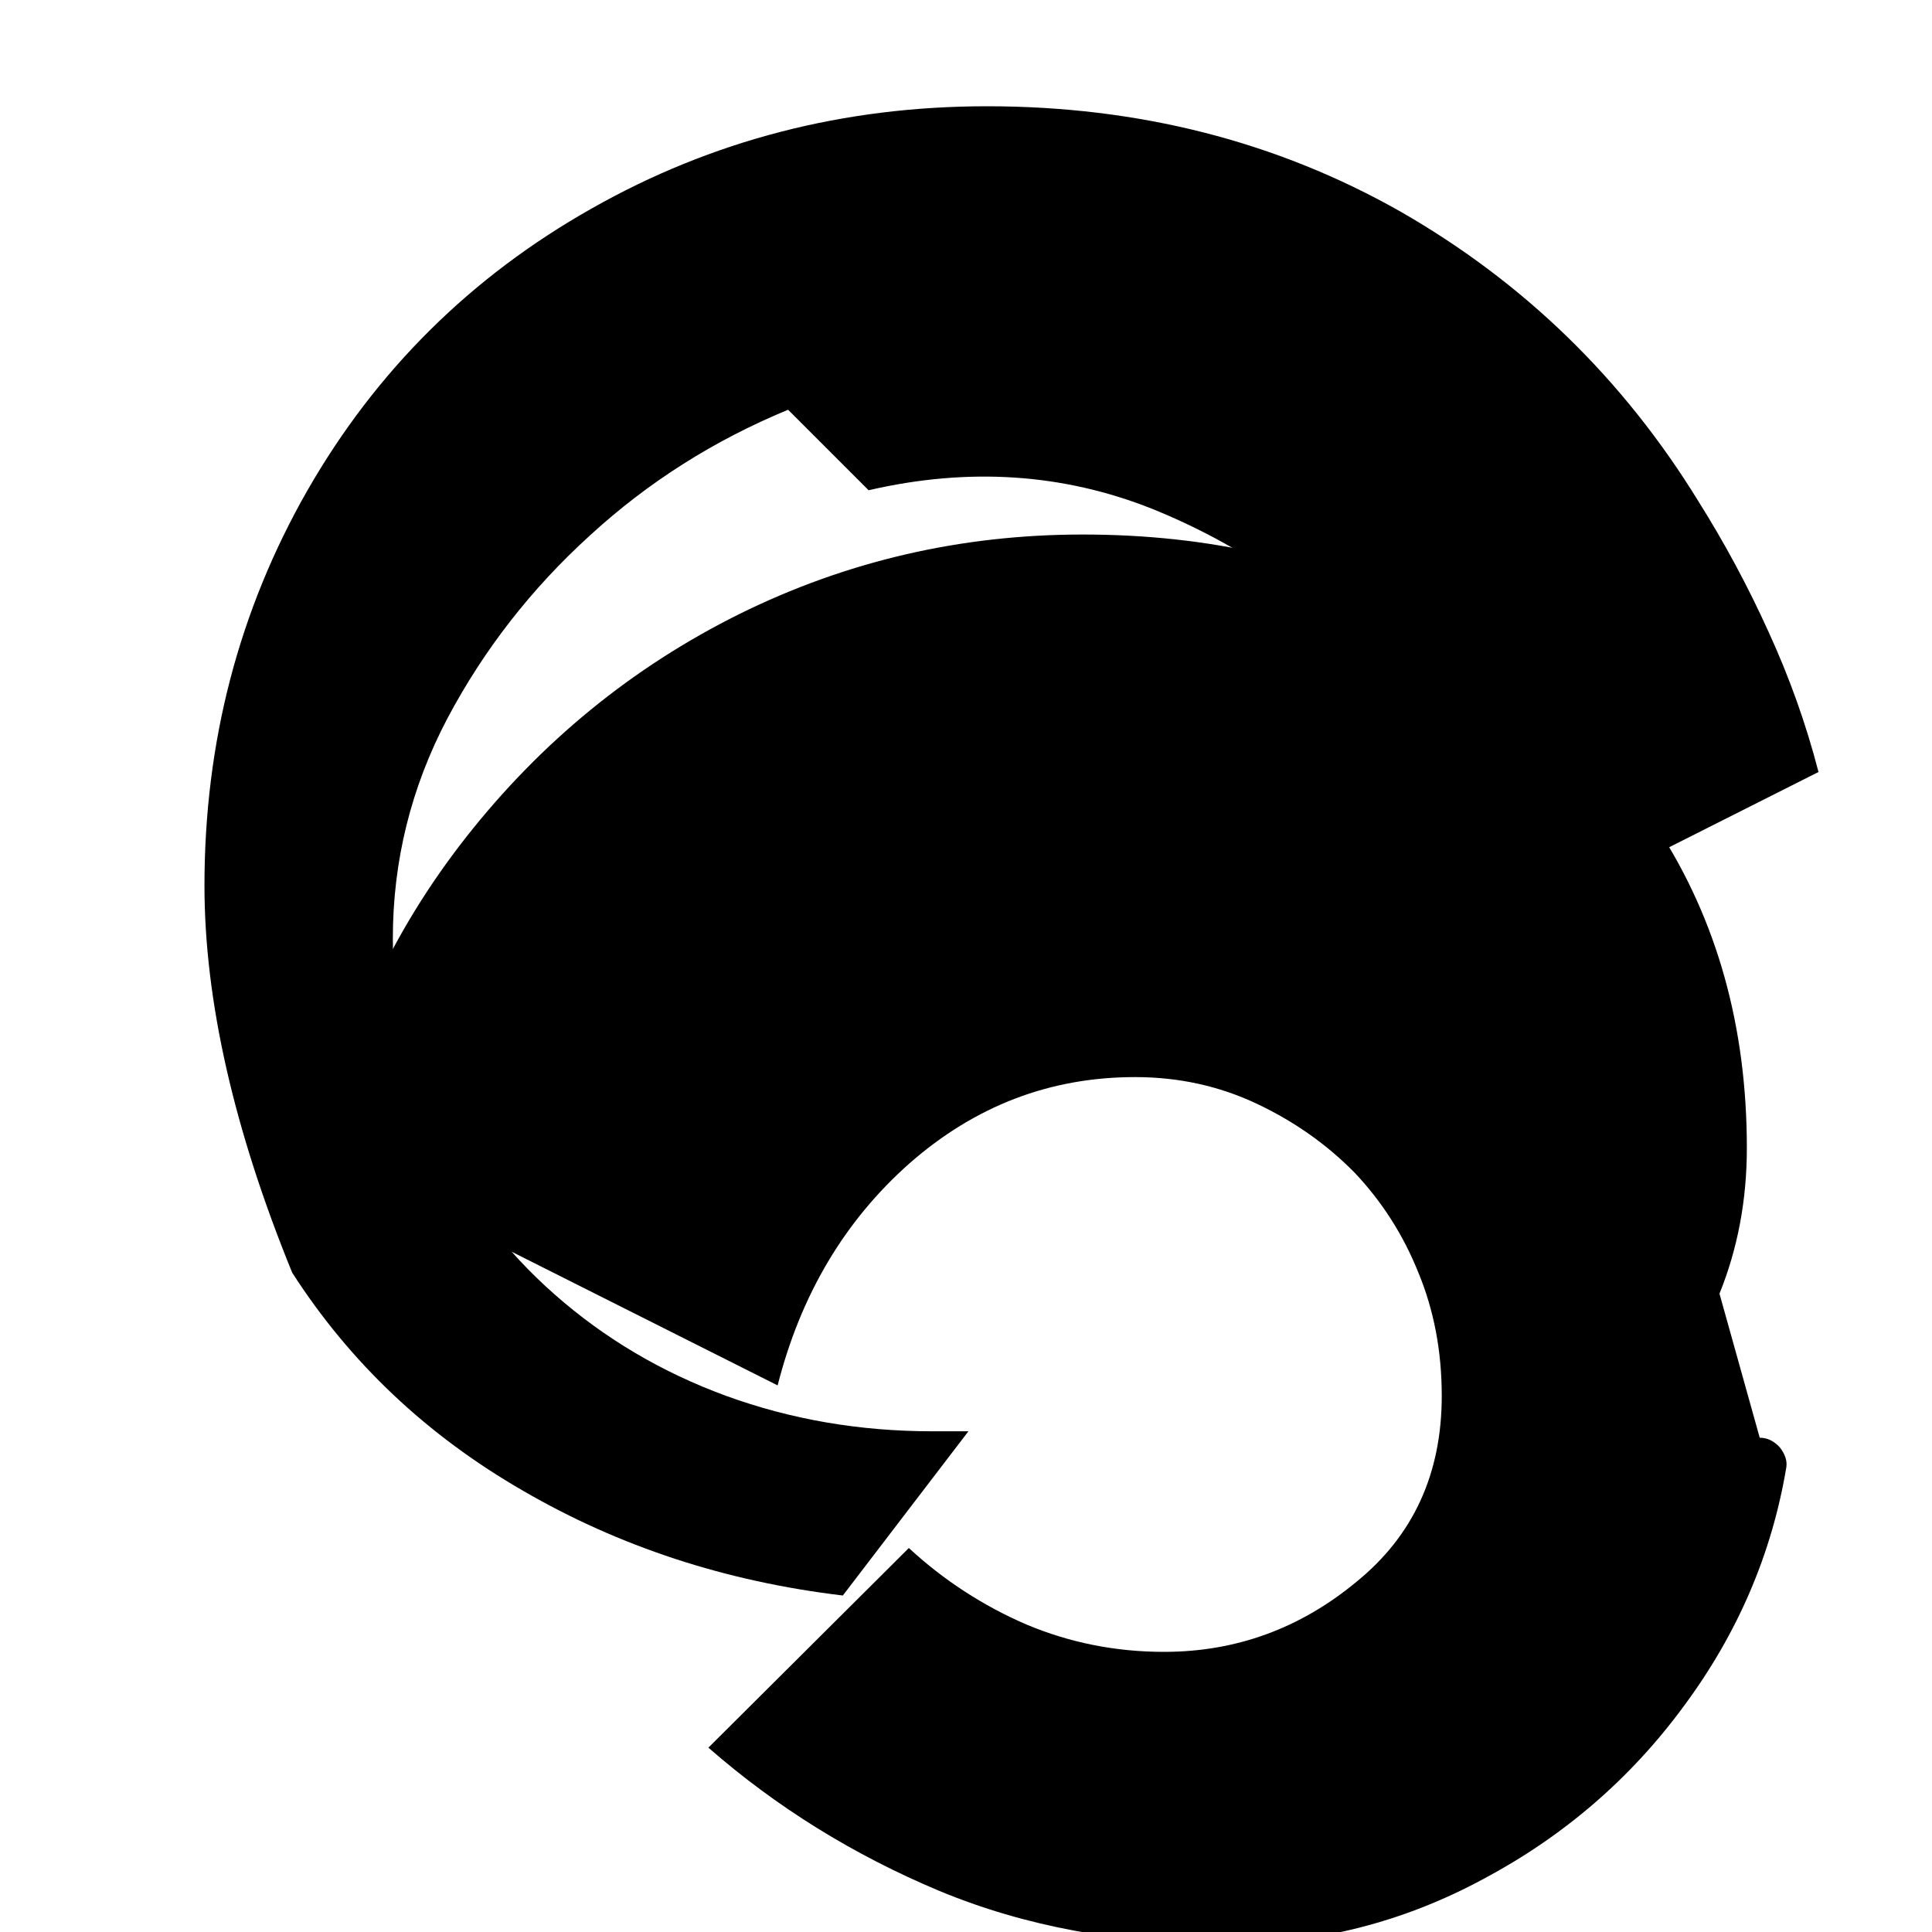
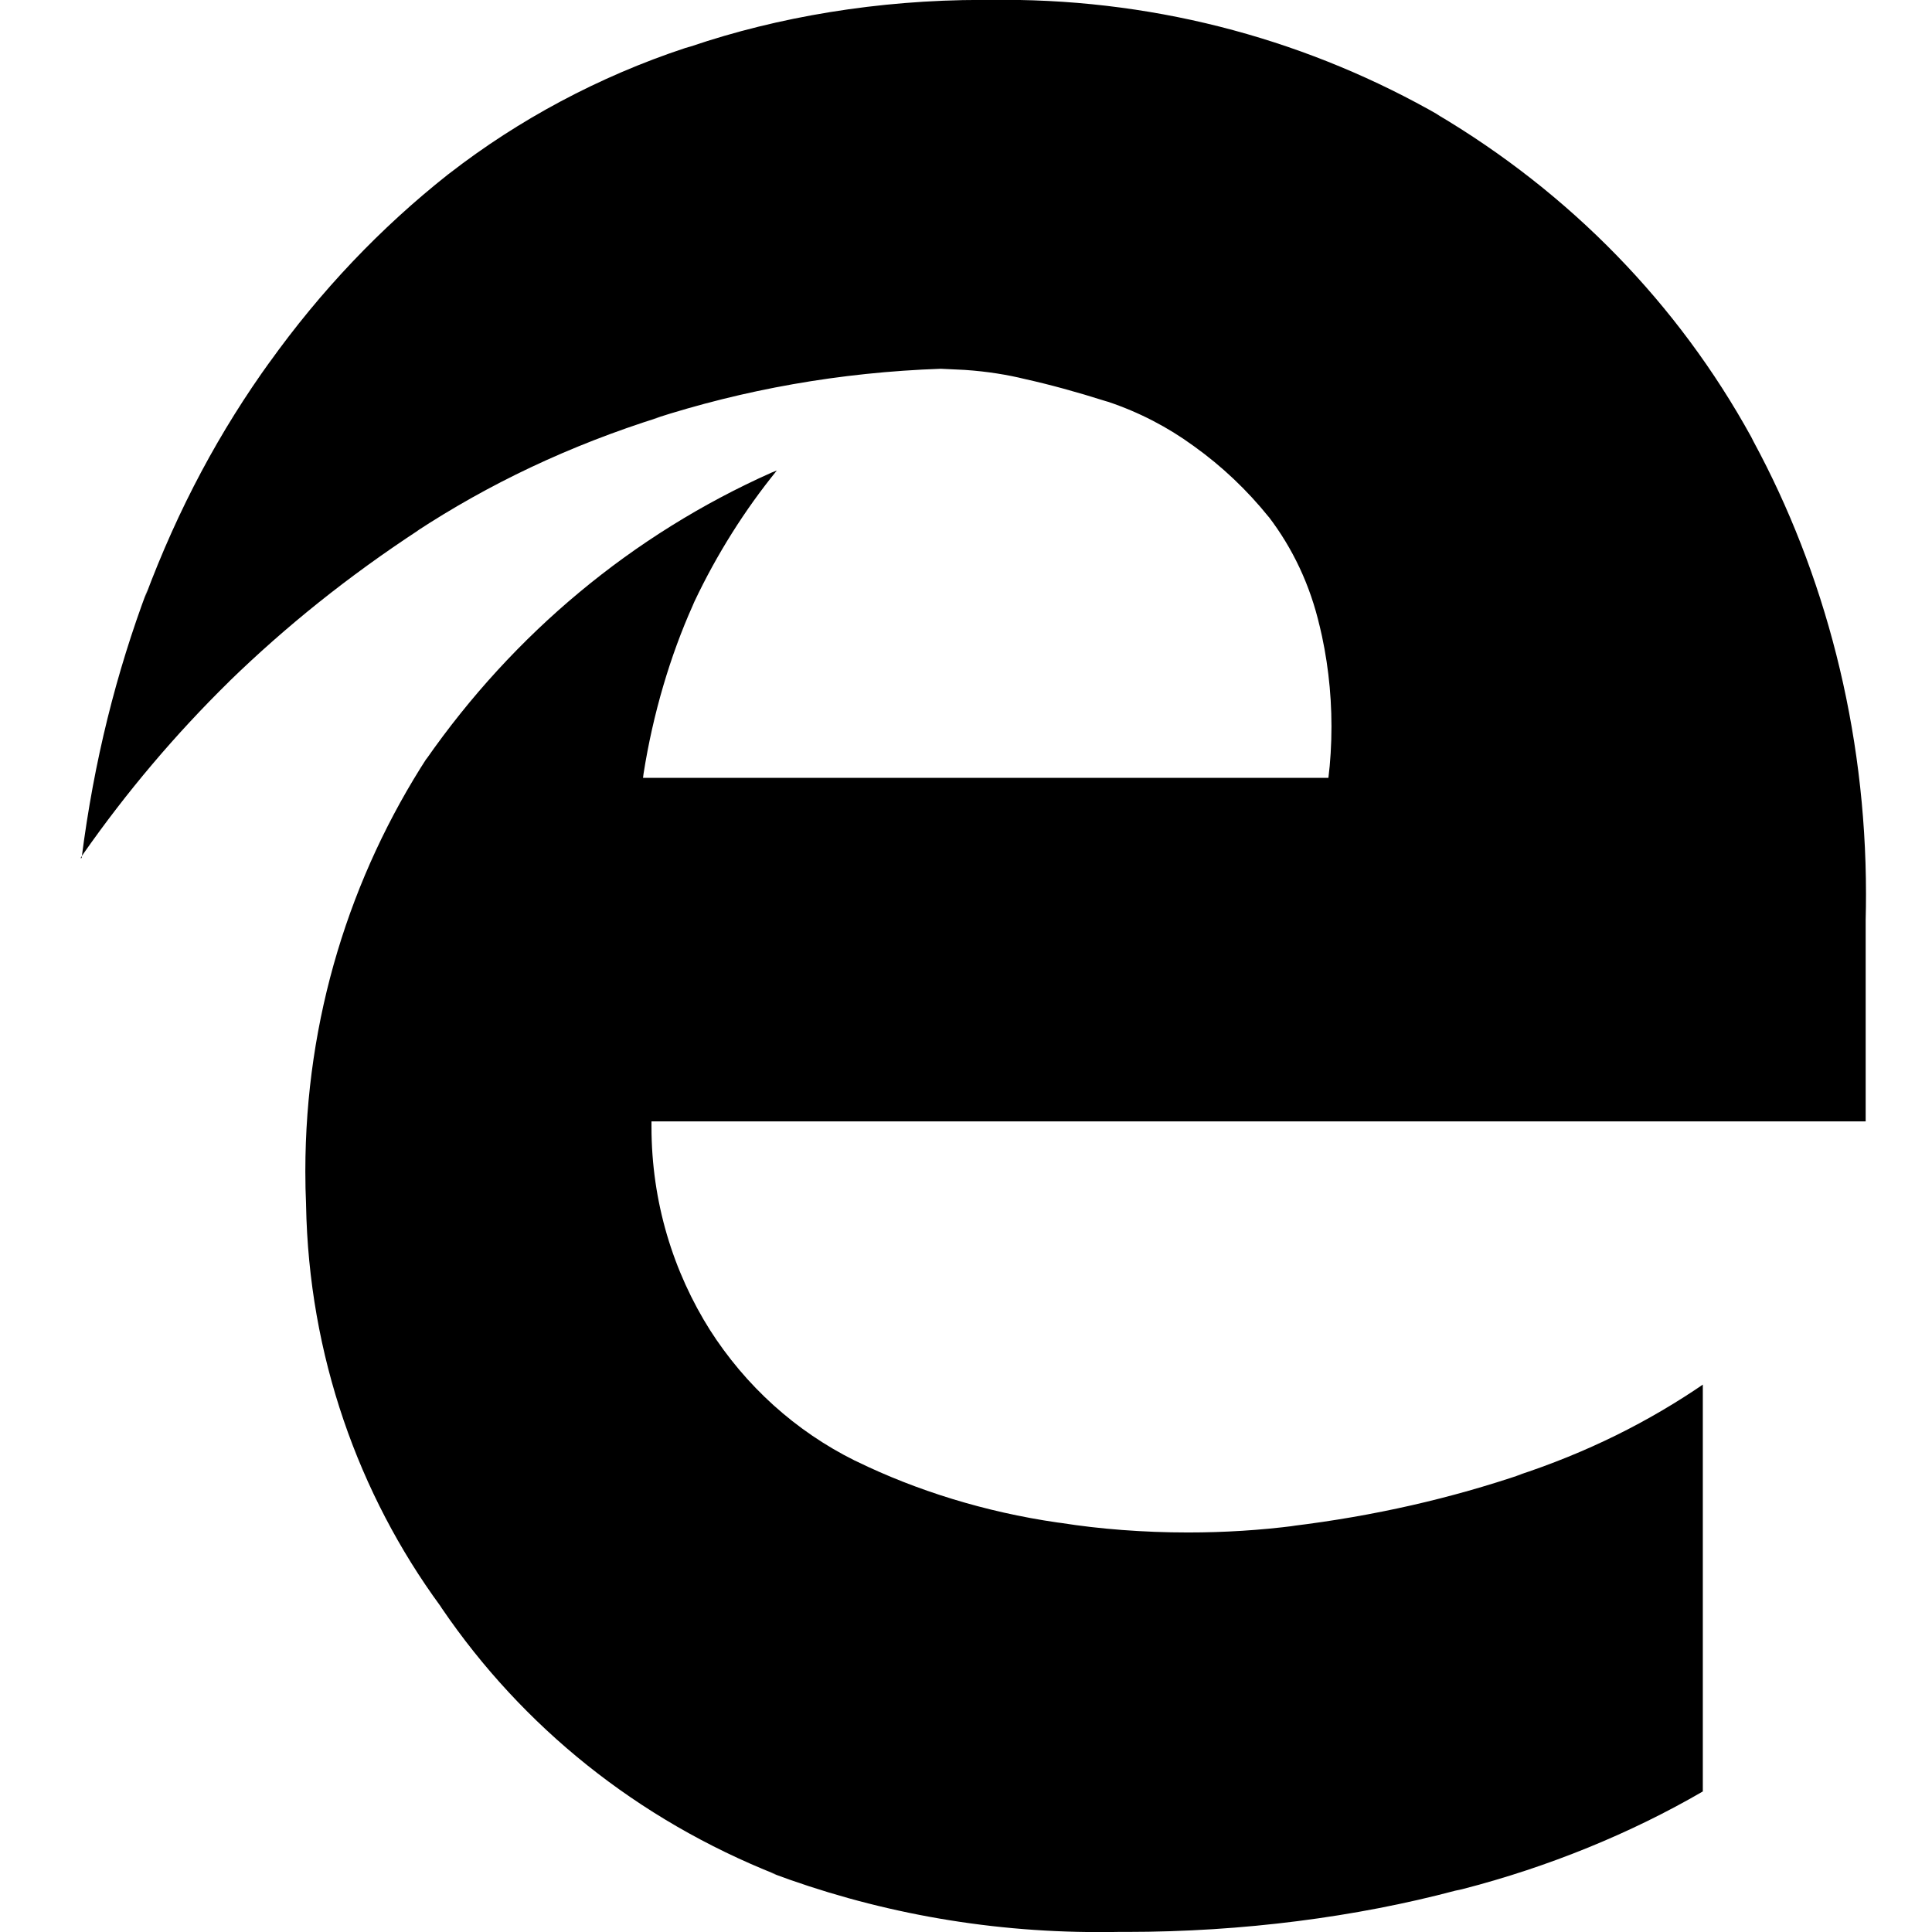
- <svg xmlns="http://www.w3.org/2000/svg" viewBox="0 0 24 24" fill="currentColor">
-   <path d="M21.86 17.86q.14 0 .25.12.1.13.08.25-.27 1.61-1.27 2.96-.99 1.35-2.49 2.15-1.5.81-3.2.81-1.97 0-3.56-.66-1.6-.67-2.87-1.78l2.49-2.48q.65.6 1.46.95.81.34 1.71.34 1.34 0 2.39-.87 1.06-.86 1.06-2.31 0-.83-.29-1.53-.28-.7-.79-1.24-.52-.53-1.22-.86-.7-.33-1.51-.33-1.58 0-2.8 1.07-1.21 1.07-1.64 2.76l-5.69-2.86q.43-2.18 1.82-3.95 1.4-1.78 3.39-2.77 2-.99 4.27-.99 2.35 0 4.19.96 1.84.97 2.95 2.69 1.11 1.71 1.11 3.97 0 .97-.34 1.81z" />
-   <path d="M9.79 5.09q-1.38.57-2.46 1.56-1.09.99-1.77 2.27-.68 1.29-.68 2.74 0 1.37.54 2.49.54 1.11 1.47 1.93.93.82 2.13 1.26 1.21.44 2.56.44h.45l-1.56 2.04q-2.18-.26-3.97-1.3-1.79-1.03-2.87-2.71Q2.54 13.14 2.54 11q0-2.67 1.28-4.91Q5.1 3.86 7.35 2.59 9.59 1.32 12.26 1.32q2.83 0 5.14 1.31 2.3 1.32 3.7 3.6.49.78.87 1.62.39.85.62 1.74l-3.89 1.96q-.38-1.96-1.56-3.26-1.17-1.3-2.83-1.97-1.66-.66-3.52-.23z" />
+ <svg xmlns="http://www.w3.org/2000/svg" viewBox="-1 0 24 24" fill="currentColor">
+   <path d="m0 10.659h.014c.154-1.208.43-2.302.82-3.34l-.033.101c.414-1.11.933-2.071 1.565-2.945l-.025.036c.645-.902 1.386-1.68 2.222-2.342l.024-.018c.855-.663 1.85-1.199 2.927-1.555l.07-.02c1.079-.366 2.323-.577 3.615-.577h.097-.005c.052-.001.114-.001.175-.001 1.976 0 3.829.525 5.428 1.444l-.053-.028c1.667.985 3.006 2.365 3.914 4.015l.027.054c.881 1.628 1.398 3.565 1.398 5.622 0 .107-.001.214-.004.32v-.016 2.521h-15.083v.068c0 .931.268 1.8.732 2.533l-.012-.019c.449.706 1.07 1.266 1.804 1.631l.026.012c.738.36 1.593.628 2.494.758l.047.006c.473.075 1.019.118 1.574.118.452 0 .897-.028 1.334-.084l-.052.005c1.043-.127 1.986-.346 2.889-.653l-.1.03c.886-.289 1.655-.674 2.354-1.155l-.03.02v5.054c-.886.515-1.91.937-2.992 1.215l-.084.018c-1.225.325-2.632.512-4.083.512-.038 0-.076 0-.113 0h.006c-.071.002-.155.002-.24.002-1.436 0-2.811-.261-4.08-.739l.08.026c-1.733-.686-3.157-1.84-4.157-3.307l-.02-.031c-1.014-1.384-1.635-3.112-1.668-4.983v-.008c-.006-.122-.009-.266-.009-.41 0-1.898.558-3.665 1.519-5.147l-.022.037c1.092-1.568 2.568-2.798 4.294-3.568l.066-.026c-.396.487-.745 1.039-1.025 1.631l-.021.049c-.277.619-.492 1.338-.61 2.089l-.006.049h8.514c.024-.191.038-.413.038-.638 0-.44-.053-.867-.153-1.276l.008.037c-.119-.52-.338-.977-.637-1.369l.006.009c-.274-.34-.585-.634-.931-.882l-.014-.01c-.31-.226-.667-.413-1.052-.542l-.028-.008q-.55-.174-1.006-.275c-.217-.054-.474-.095-.737-.113l-.014-.001-.295-.014c-1.257.044-2.448.259-3.572.623l.092-.026c-1.142.358-2.135.834-3.043 1.429l.046-.028c-.885.58-1.657 1.2-2.364 1.887l.004-.003c-.671.658-1.278 1.376-1.816 2.145l-.032.049z" />
</svg>
